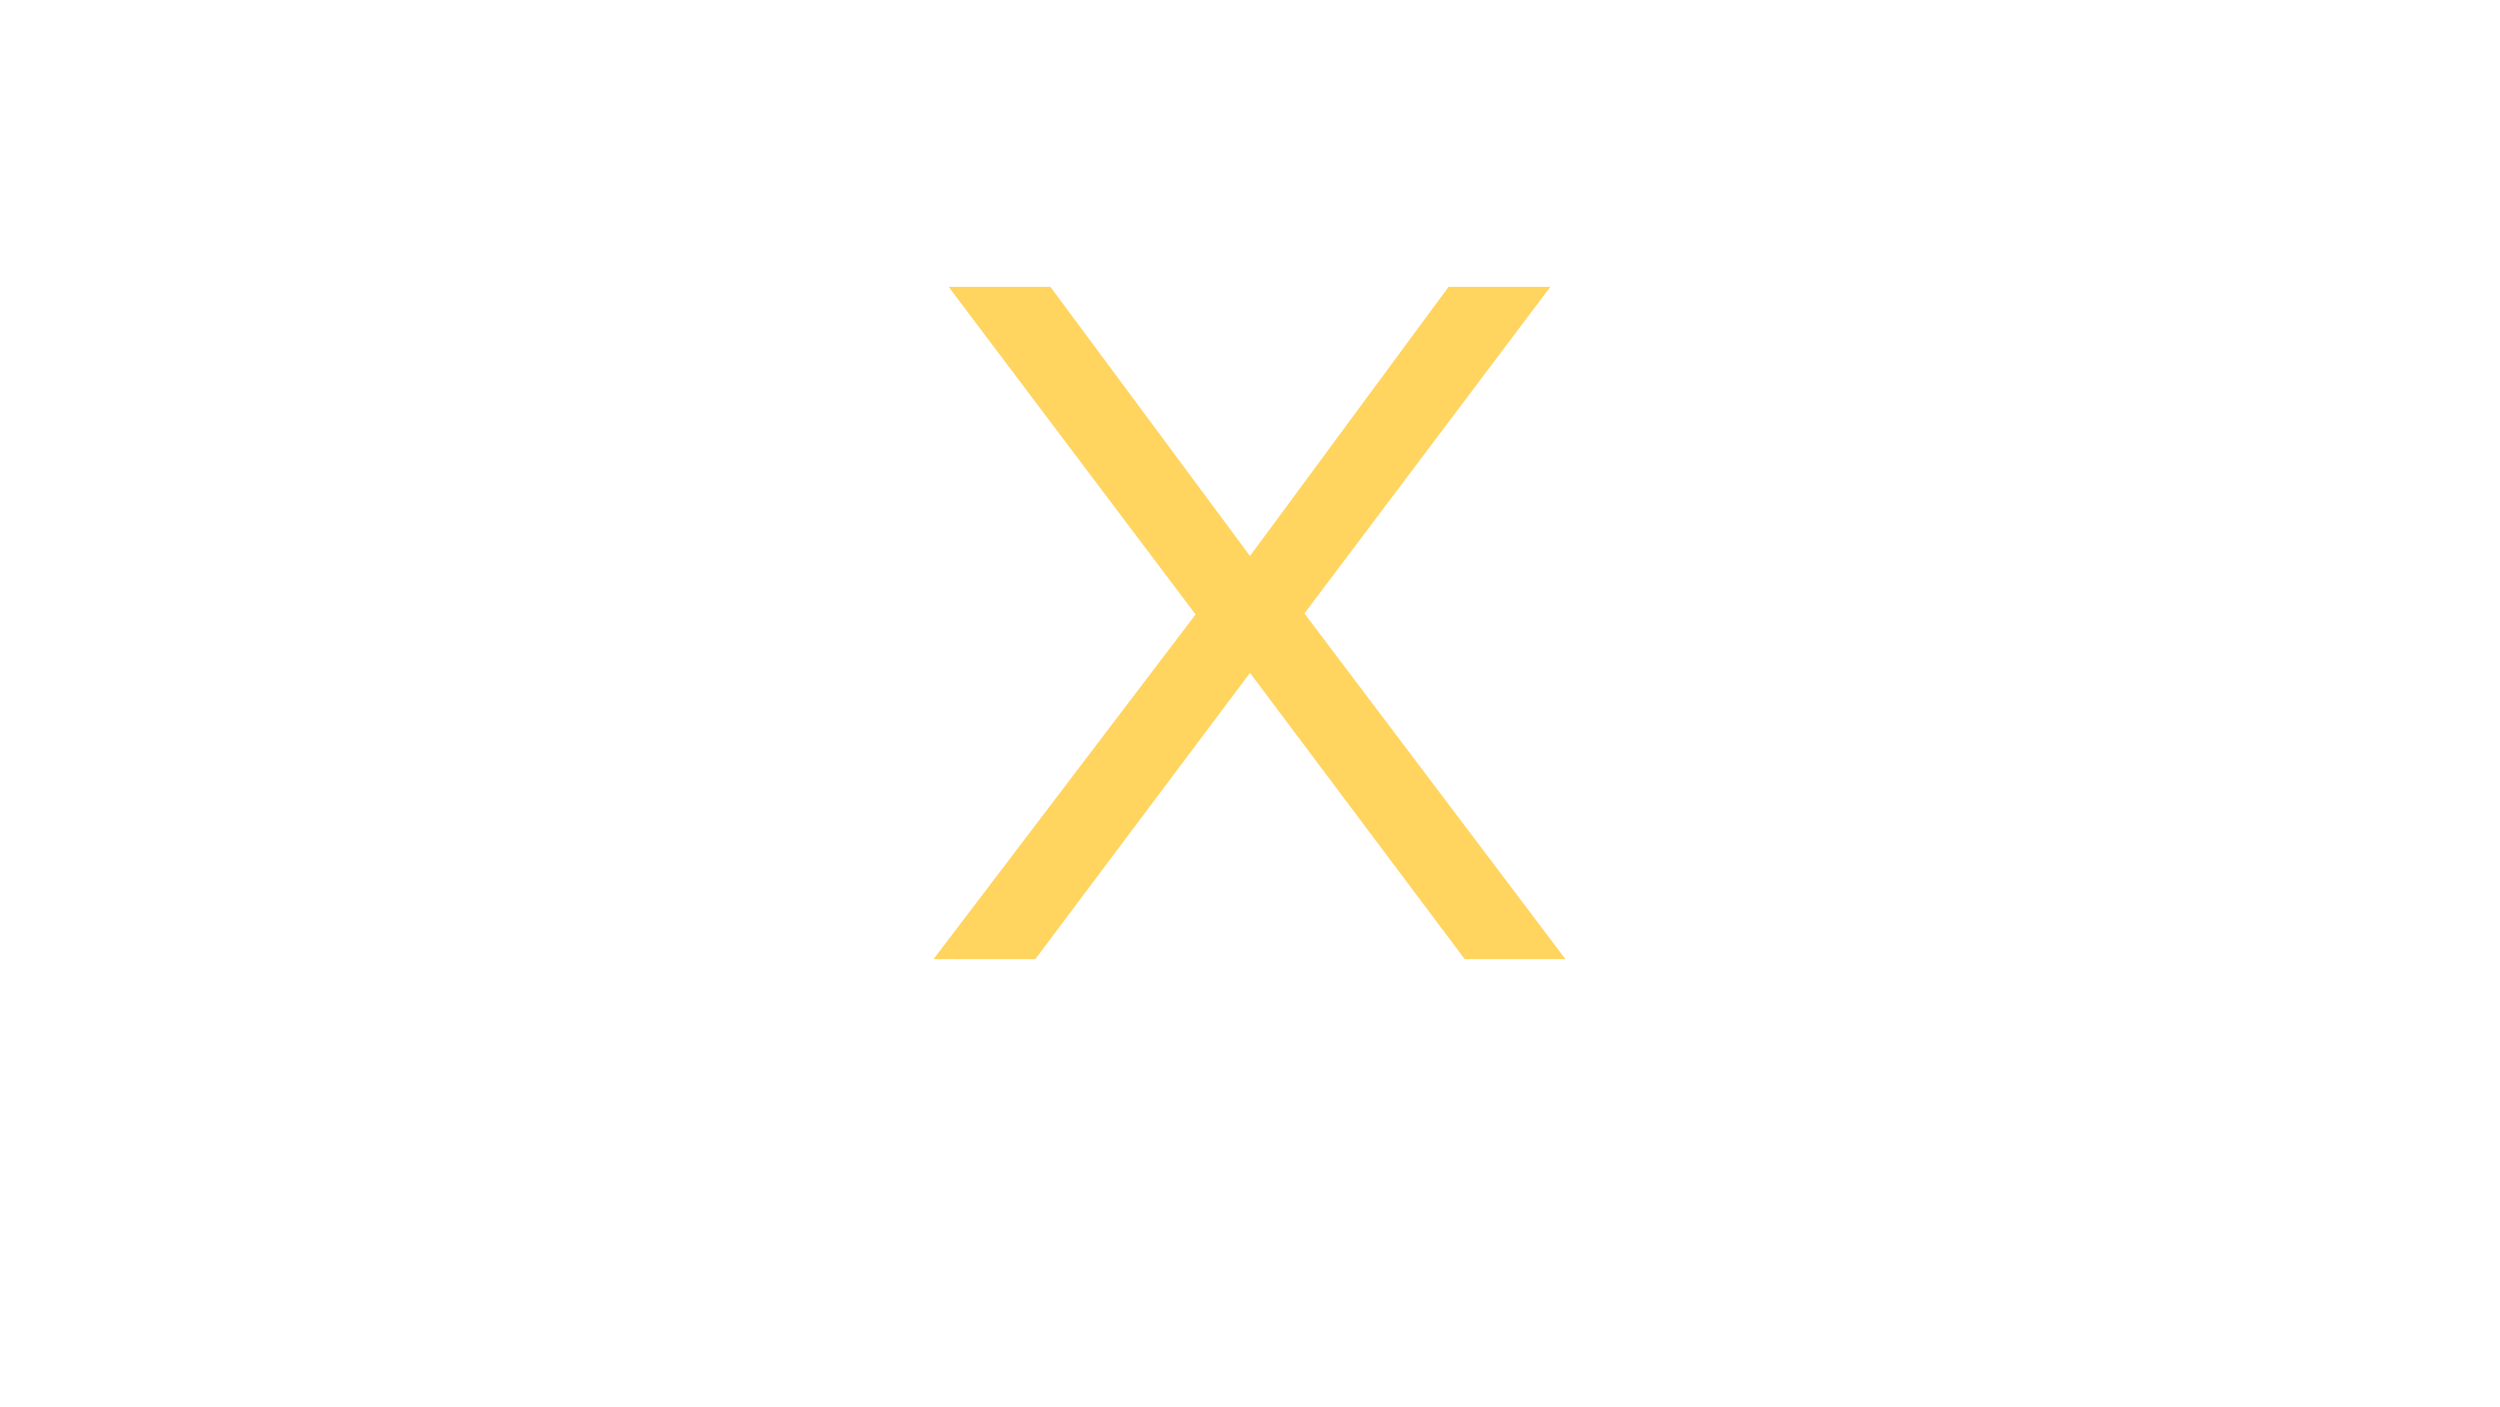
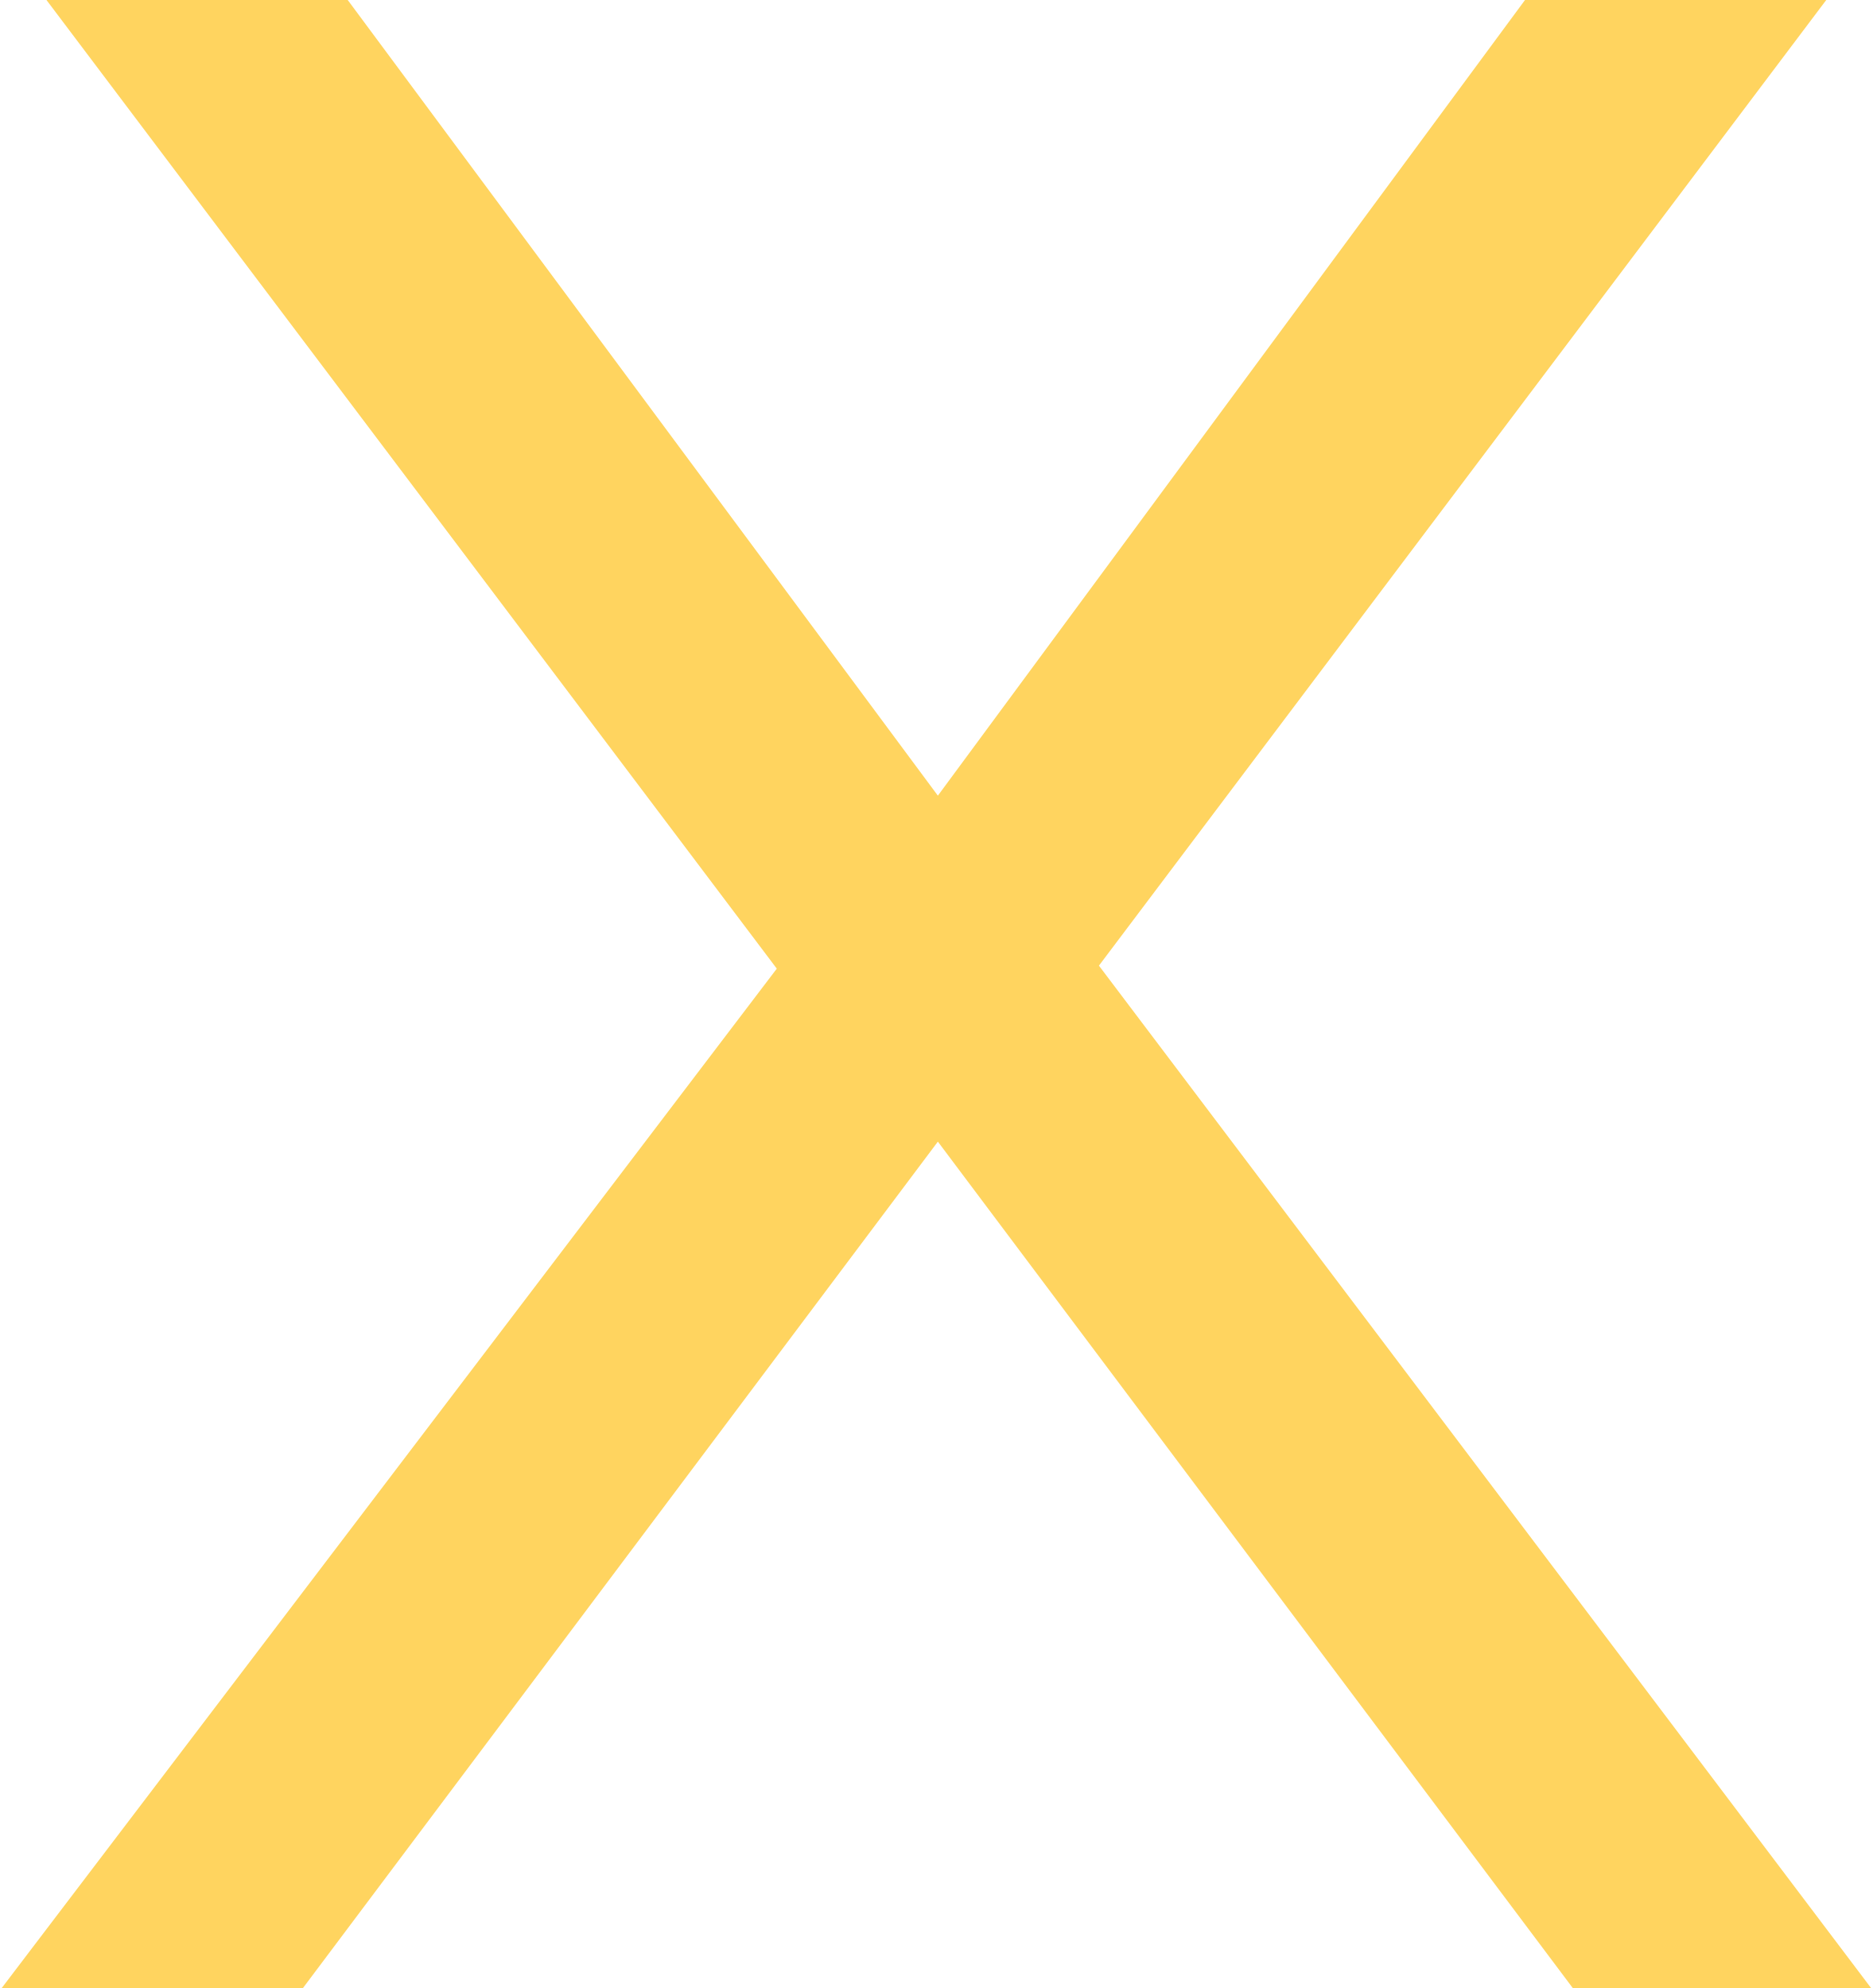
- <svg xmlns="http://www.w3.org/2000/svg" id="Layer_1" data-name="Layer 1" viewBox="0 0 1920 1080">
+ <svg xmlns="http://www.w3.org/2000/svg" id="Layer_1" data-name="Layer 1" viewBox="0 0 486 516">
  <defs>
    <style>
      .cls-1 {
        fill: #ffd45f;
        stroke-width: 0px;
      }
    </style>
  </defs>
-   <path class="cls-1" d="M1124.88,736.62l-164.88-219.84-164.88,219.84h-78.18l201.26-264.73-189.65-251.58h78.18l153.27,206.68,152.49-206.68h78.18l-188.87,250.8,200.49,265.51h-77.41Z" />
+   <path class="cls-1" d="M408.27,516.16l-164.88-219.84-164.88,219.84H.33L201.59,251.42,11.94-.16h78.18l153.27,206.68L395.88-.16h78.18l-188.87,250.8,200.49,265.51h-77.41Z" />
</svg>
